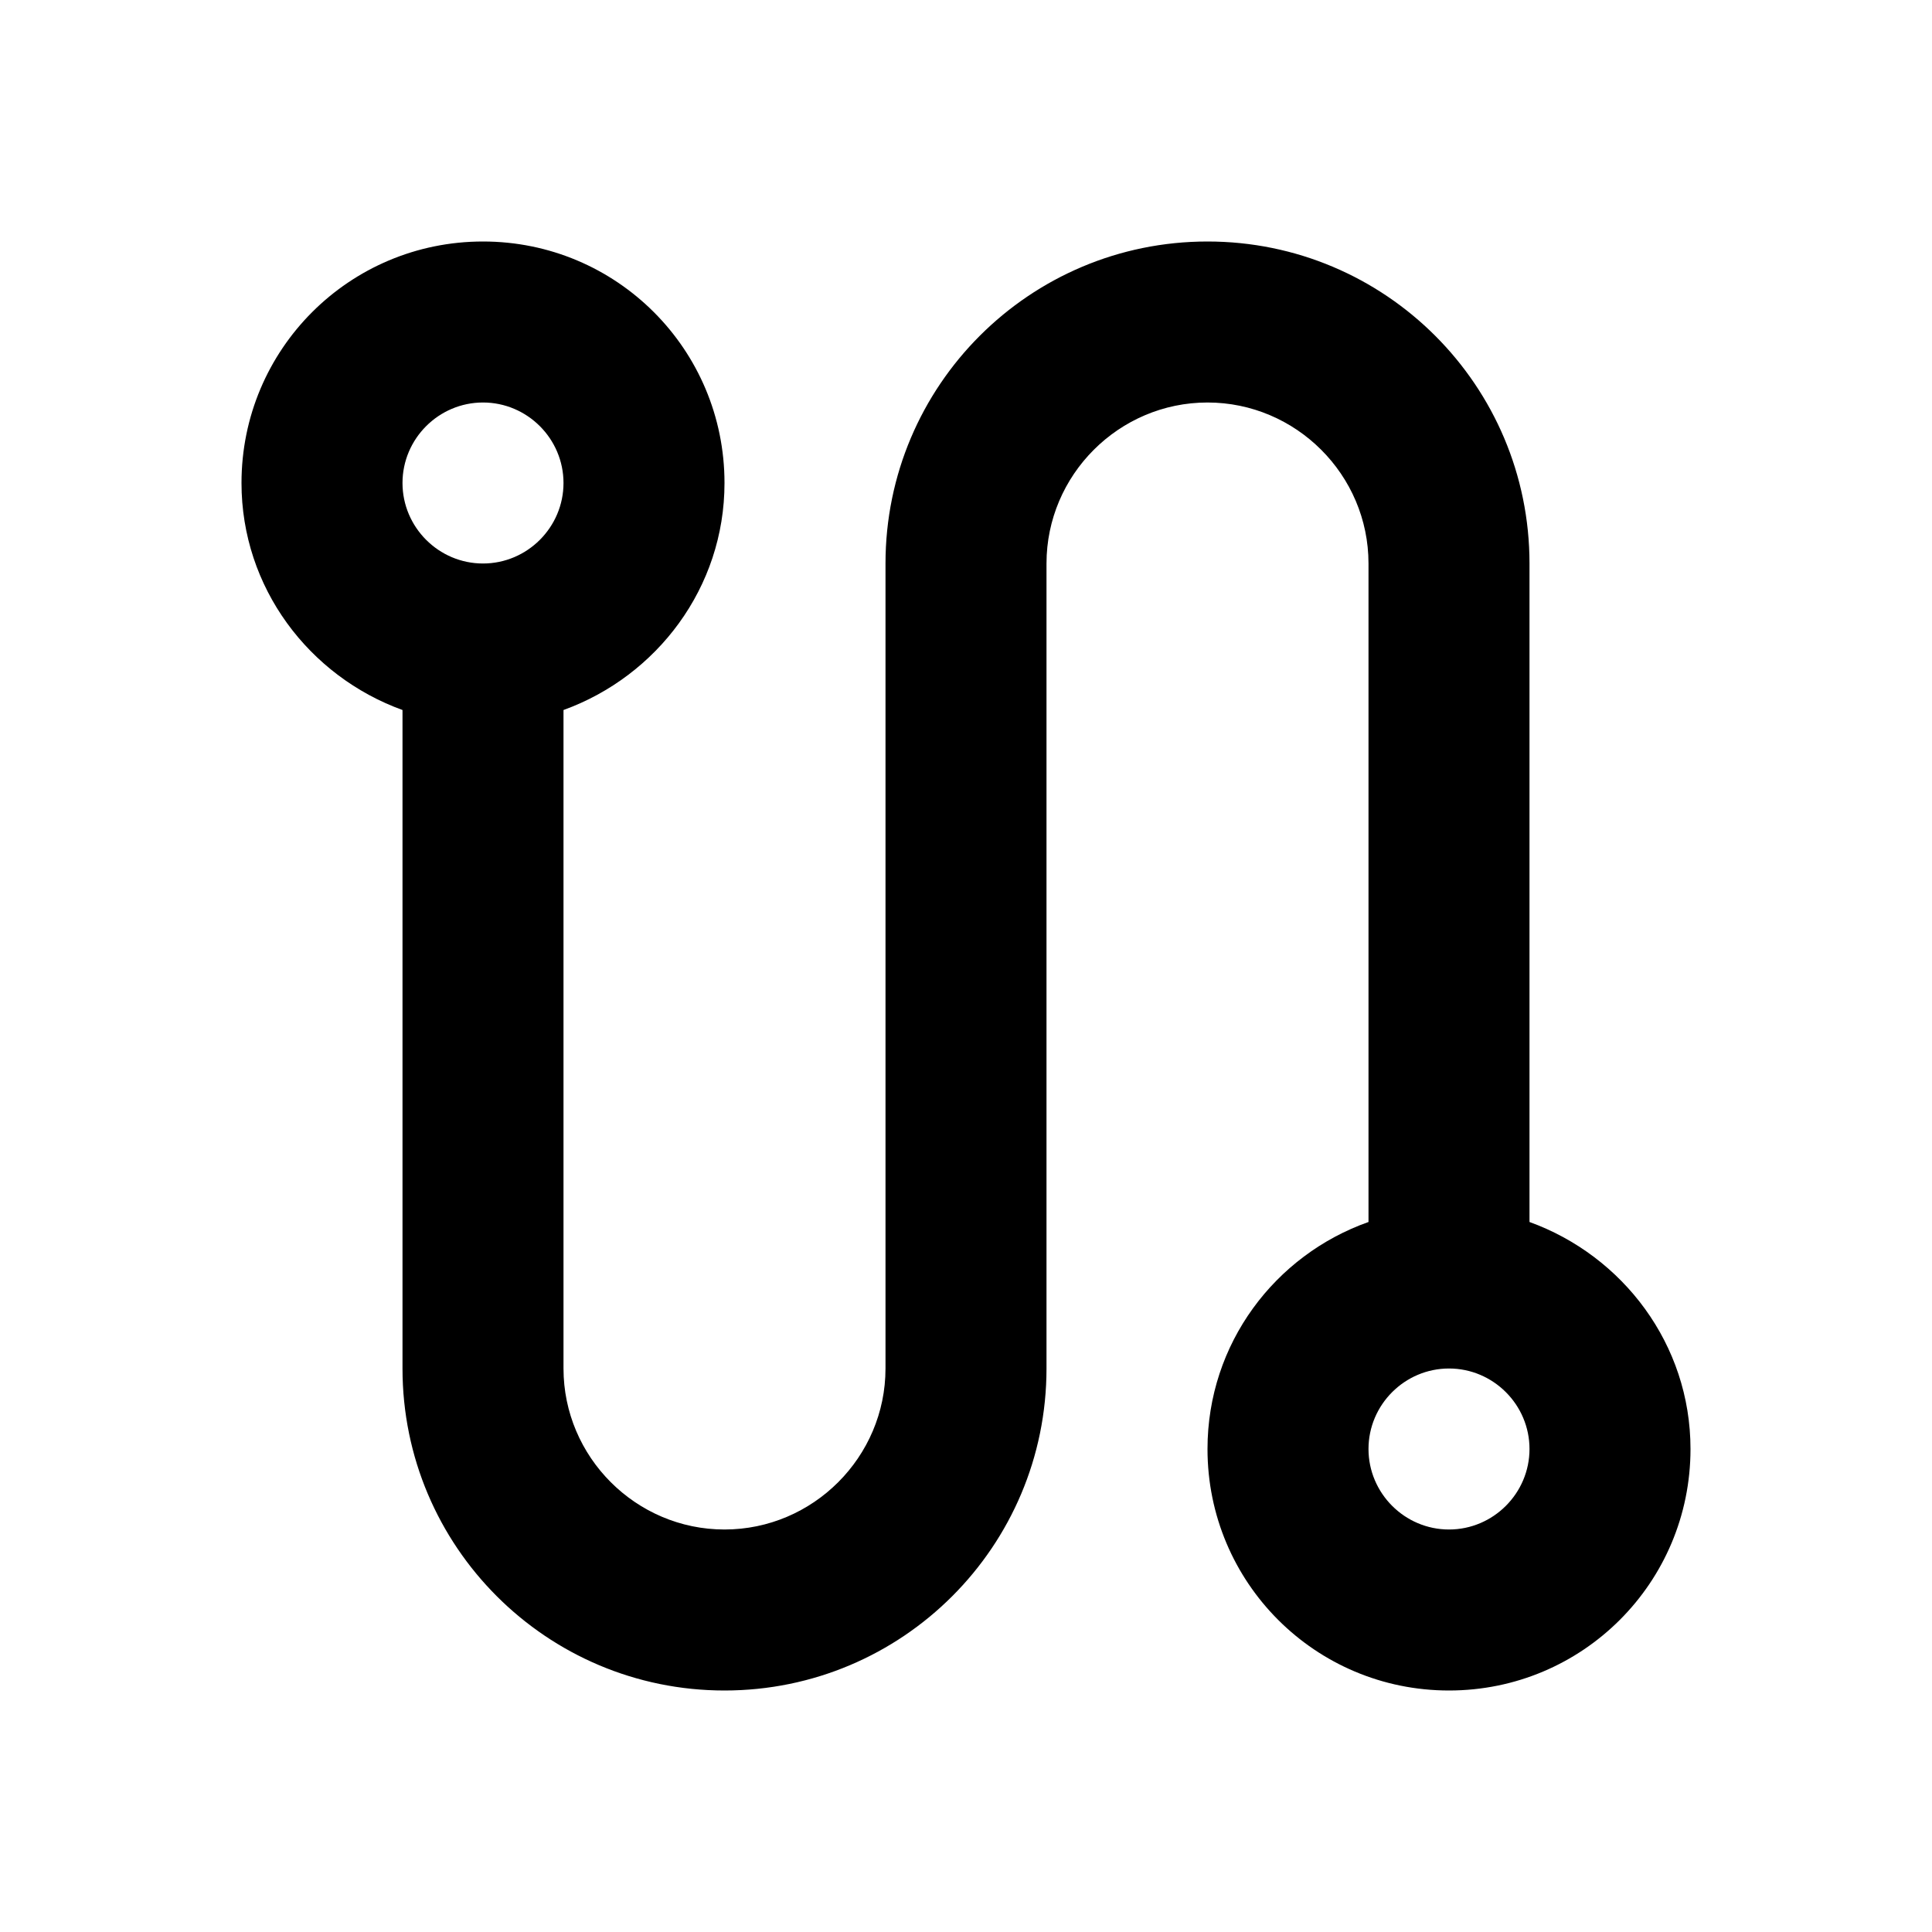
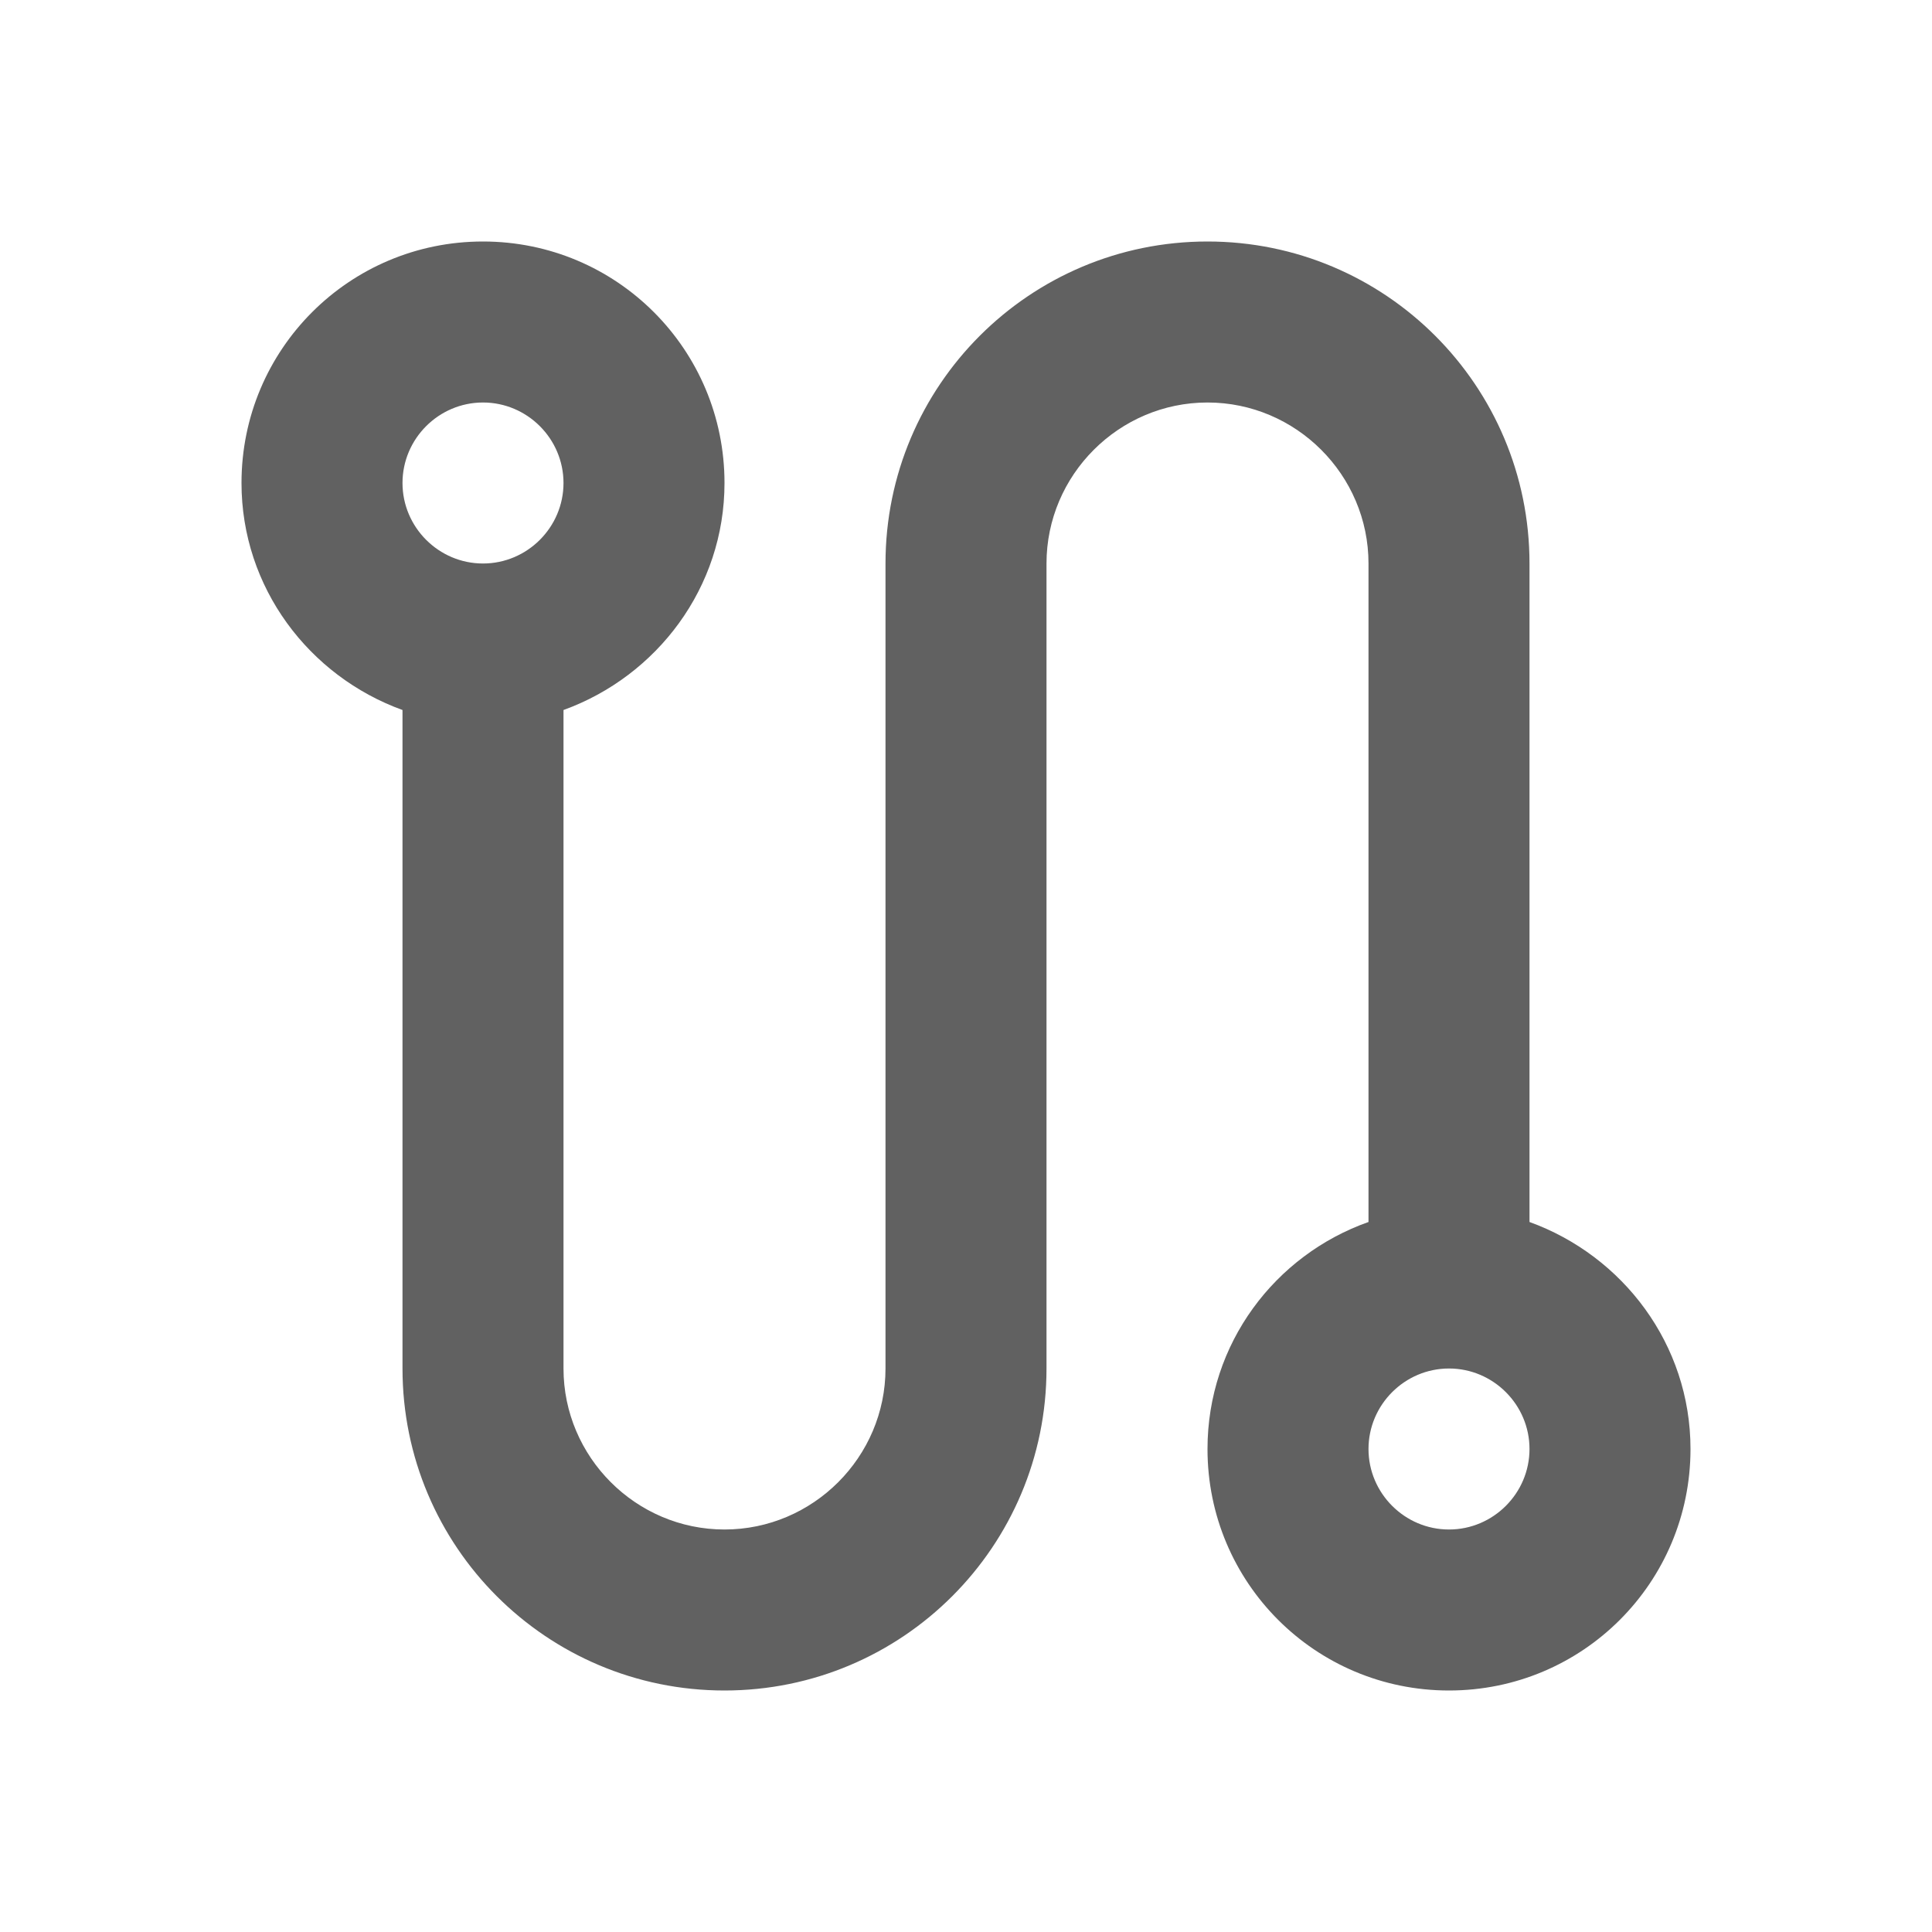
- <svg xmlns="http://www.w3.org/2000/svg" width="24" height="24" viewBox="0 0 24 24" fill="black">
+ <svg xmlns="http://www.w3.org/2000/svg" width="24" height="24" viewBox="0 0 24 24" fill="#616161">
  <path d="M19 15.18V7C19 4.79 17.21 3 15 3C12.79 3 11 4.79 11 7V17C11 18.1 10.1 19 9 19C7.9 19 7 18.1 7 17V8.82C8.16 8.4 9 7.3 9 6C9 4.34 7.66 3 6 3C4.34 3 3 4.34 3 6C3 7.3 3.84 8.4 5 8.82V17C5 19.21 6.79 21 9 21C11.21 21 13 19.21 13 17V7C13 5.9 13.9 5 15 5C16.1 5 17 5.9 17 7V15.18C15.84 15.59 15 16.69 15 18C15 19.66 16.34 21 18 21C19.66 21 21 19.66 21 18C21 16.7 20.16 15.6 19 15.18ZM6 7C5.45 7 5 6.55 5 6C5 5.45 5.45 5 6 5C6.55 5 7 5.45 7 6C7 6.55 6.55 7 6 7ZM18 19C17.45 19 17 18.55 17 18C17 17.45 17.45 17 18 17C18.55 17 19 17.45 19 18C19 18.55 18.55 19 18 19Z" />
</svg>
